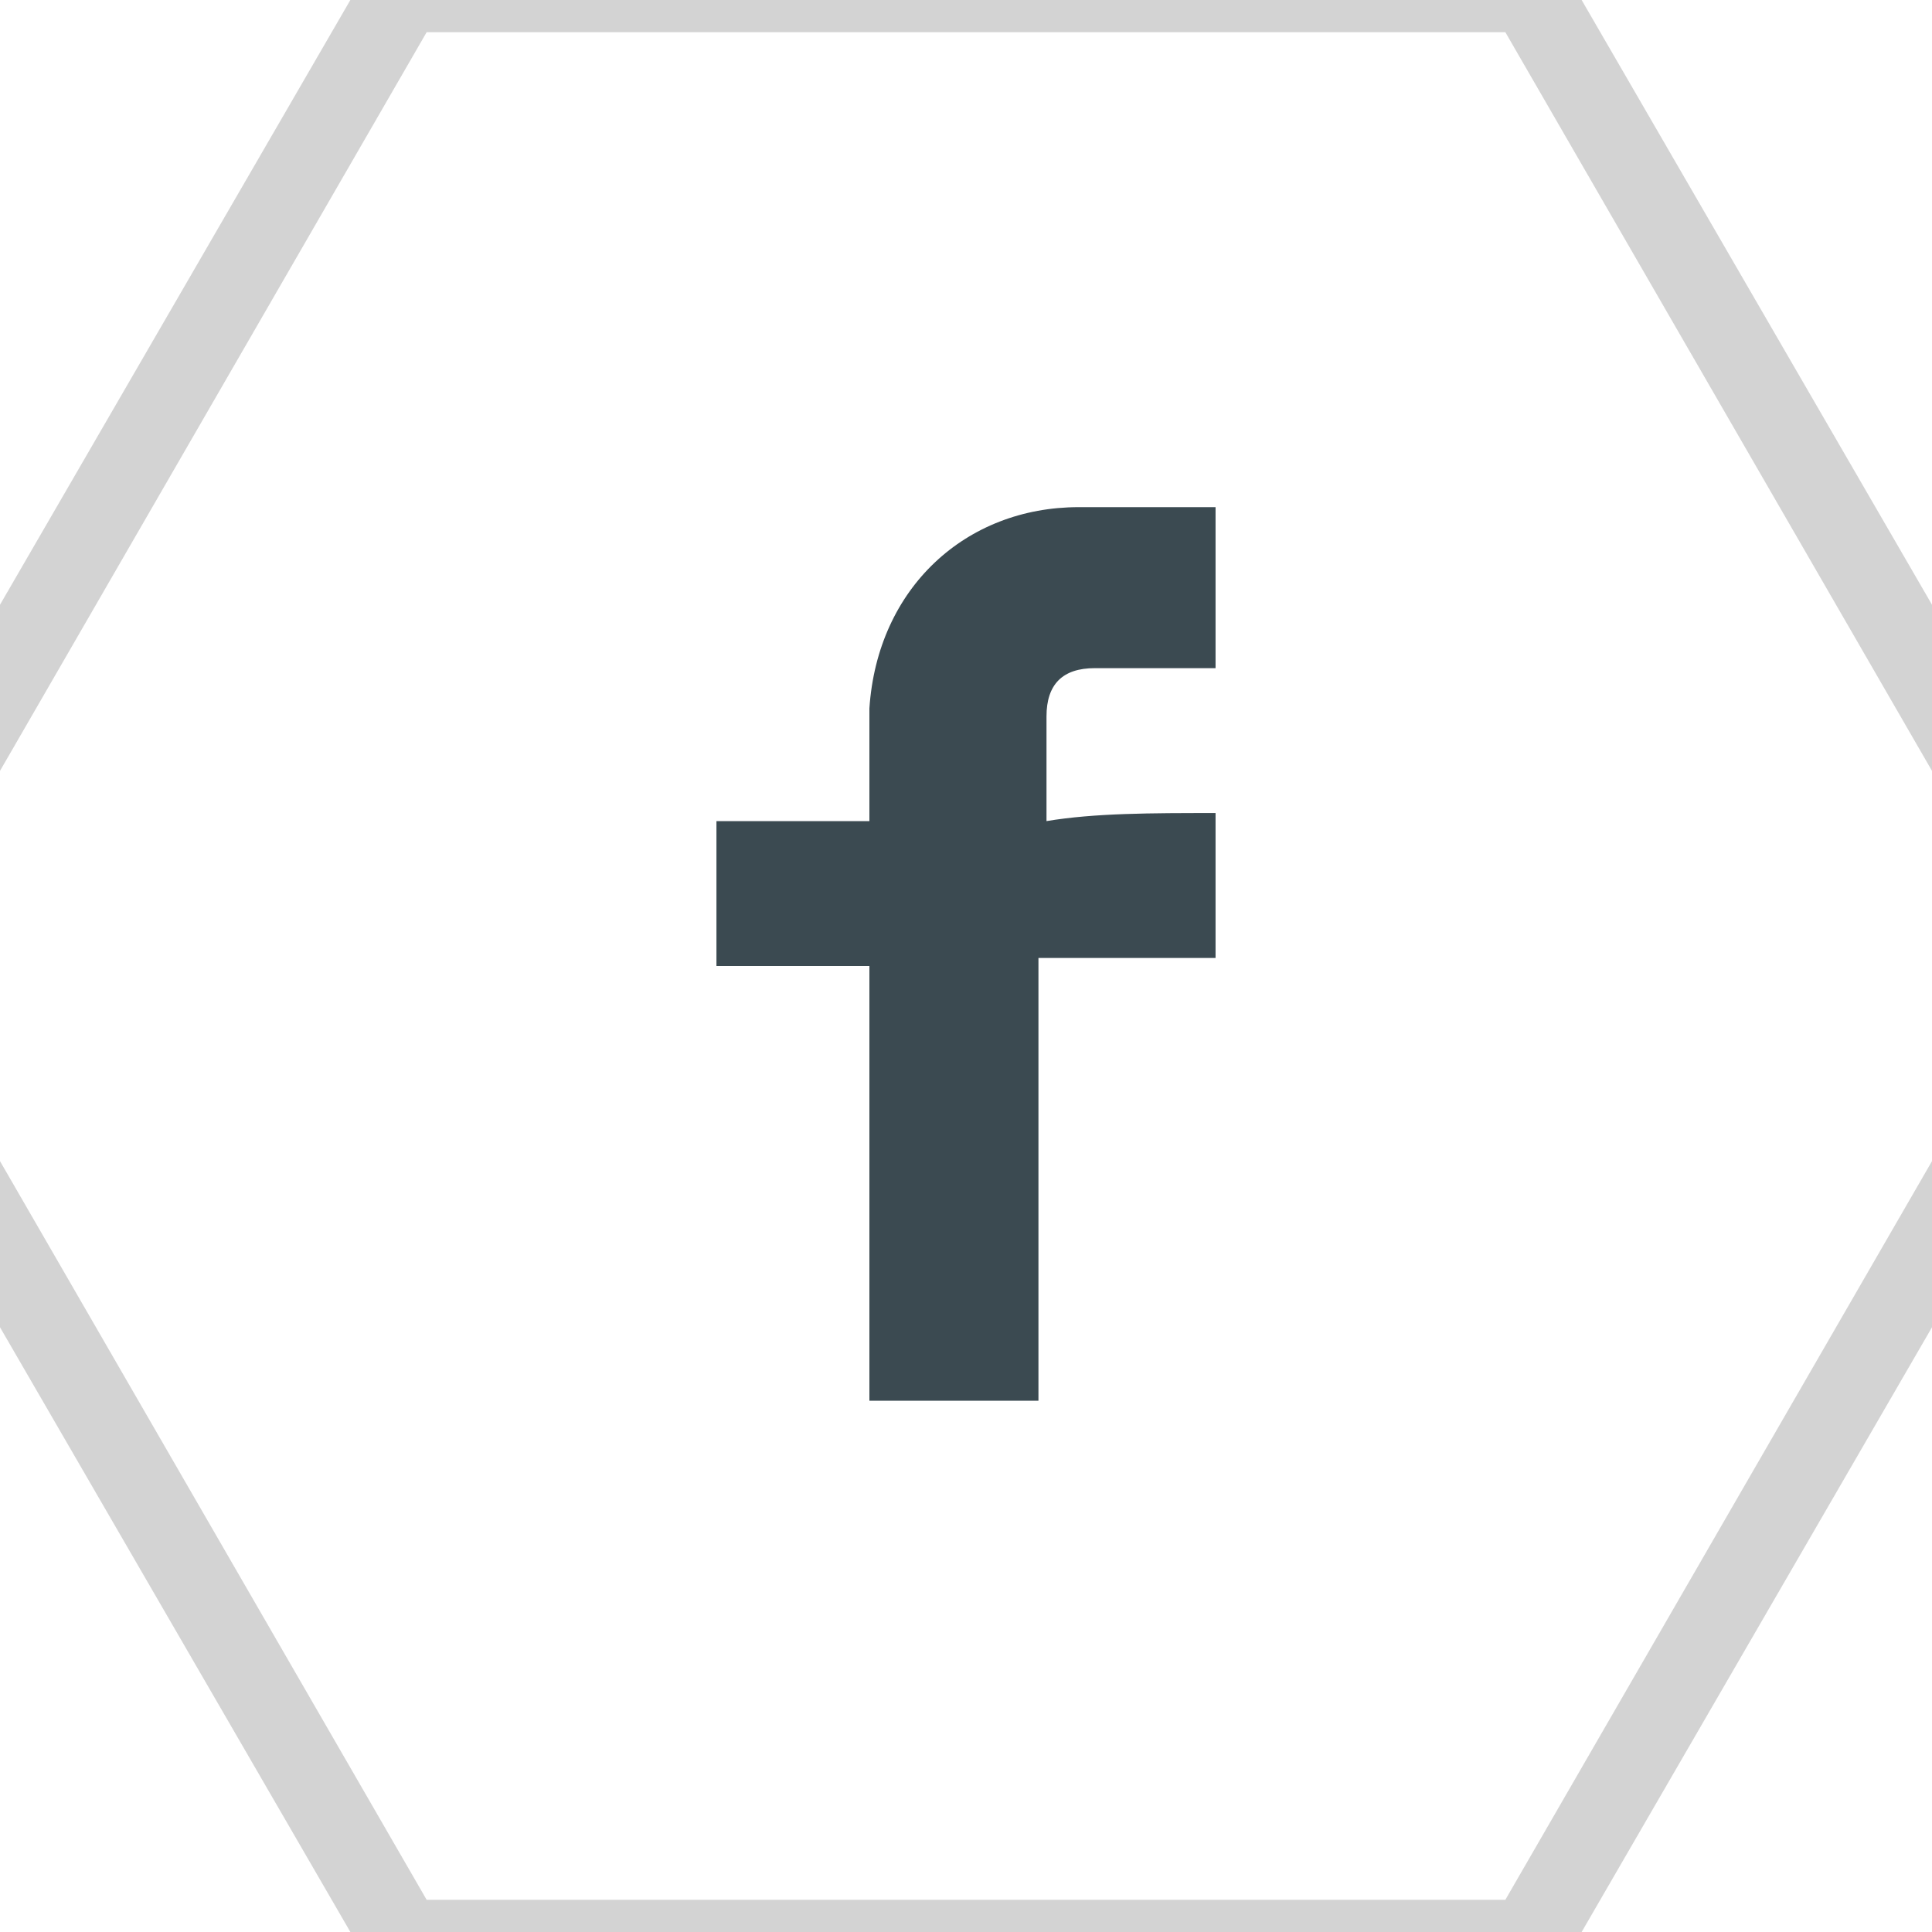
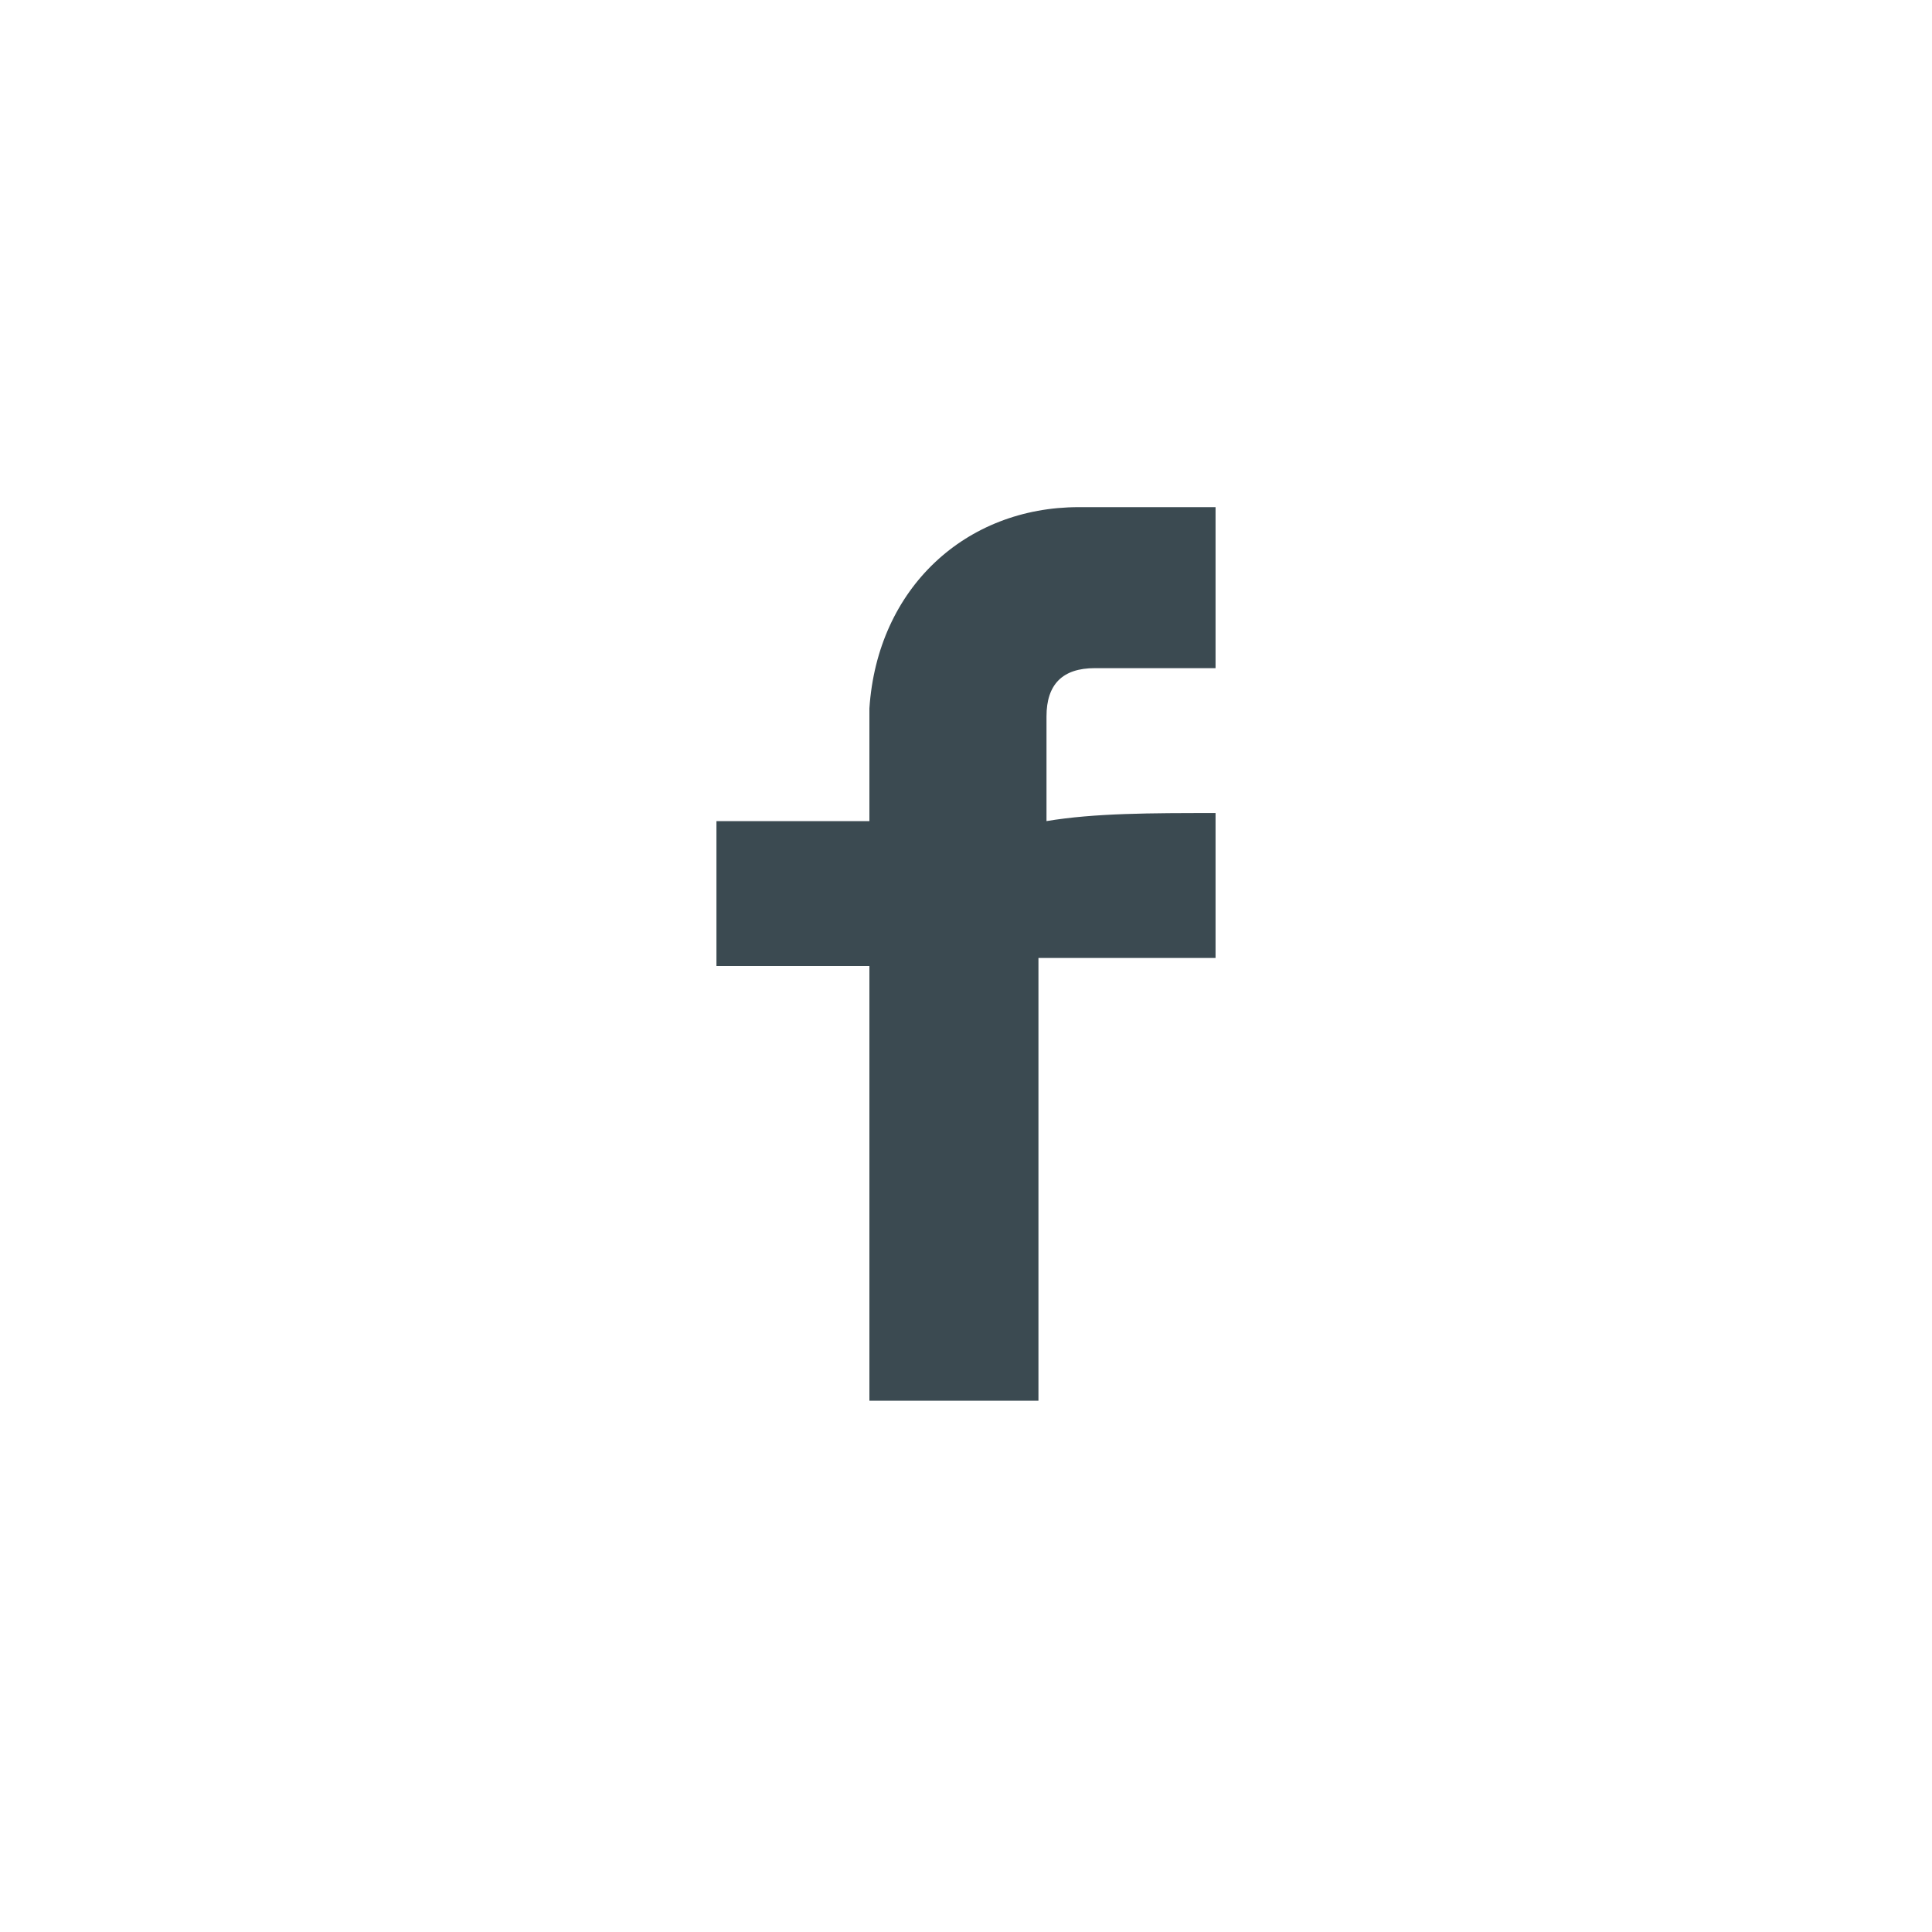
<svg xmlns="http://www.w3.org/2000/svg" version="1.0" width="24" height="24" viewBox="0 0 24 24">
-   <path display="inline" fill="#D3D3D3" d="M19.3,24.6H4.7L-2.6,12L4.7-0.6h14.6L26.6,12L19.3,24.6z M5.3,23.6h13.4L25.4,12L18.7,0.4   H5.3L-1.4,12L5.3,23.6z" />
  <path fill="#3B4A51" d="M15.1,10.1c0,0.6,0,1.2,0,1.8c-0.7,0-1.4,0-2.2,0c0,1.8,0,3.6,0,5.5c-0.7,0-1.4,0-2.1,0c0-1.8,0-3.6,0-5.4   c-0.7,0-1.2,0-1.9,0c0-0.6,0-1.2,0-1.8c0.6,0,1.2,0,1.9,0c0-0.5,0-1,0-1.4c0.1-1.5,1.2-2.5,2.6-2.5c0.6,0,1.1,0,1.7,0   c0,0.7,0,2,0,2h-1.5c-0.4,0-0.6,0.2-0.6,0.6c0,0.4,0,0.8,0,1.3C13.6,10.1,14.3,10.1,15.1,10.1z" />
</svg>
